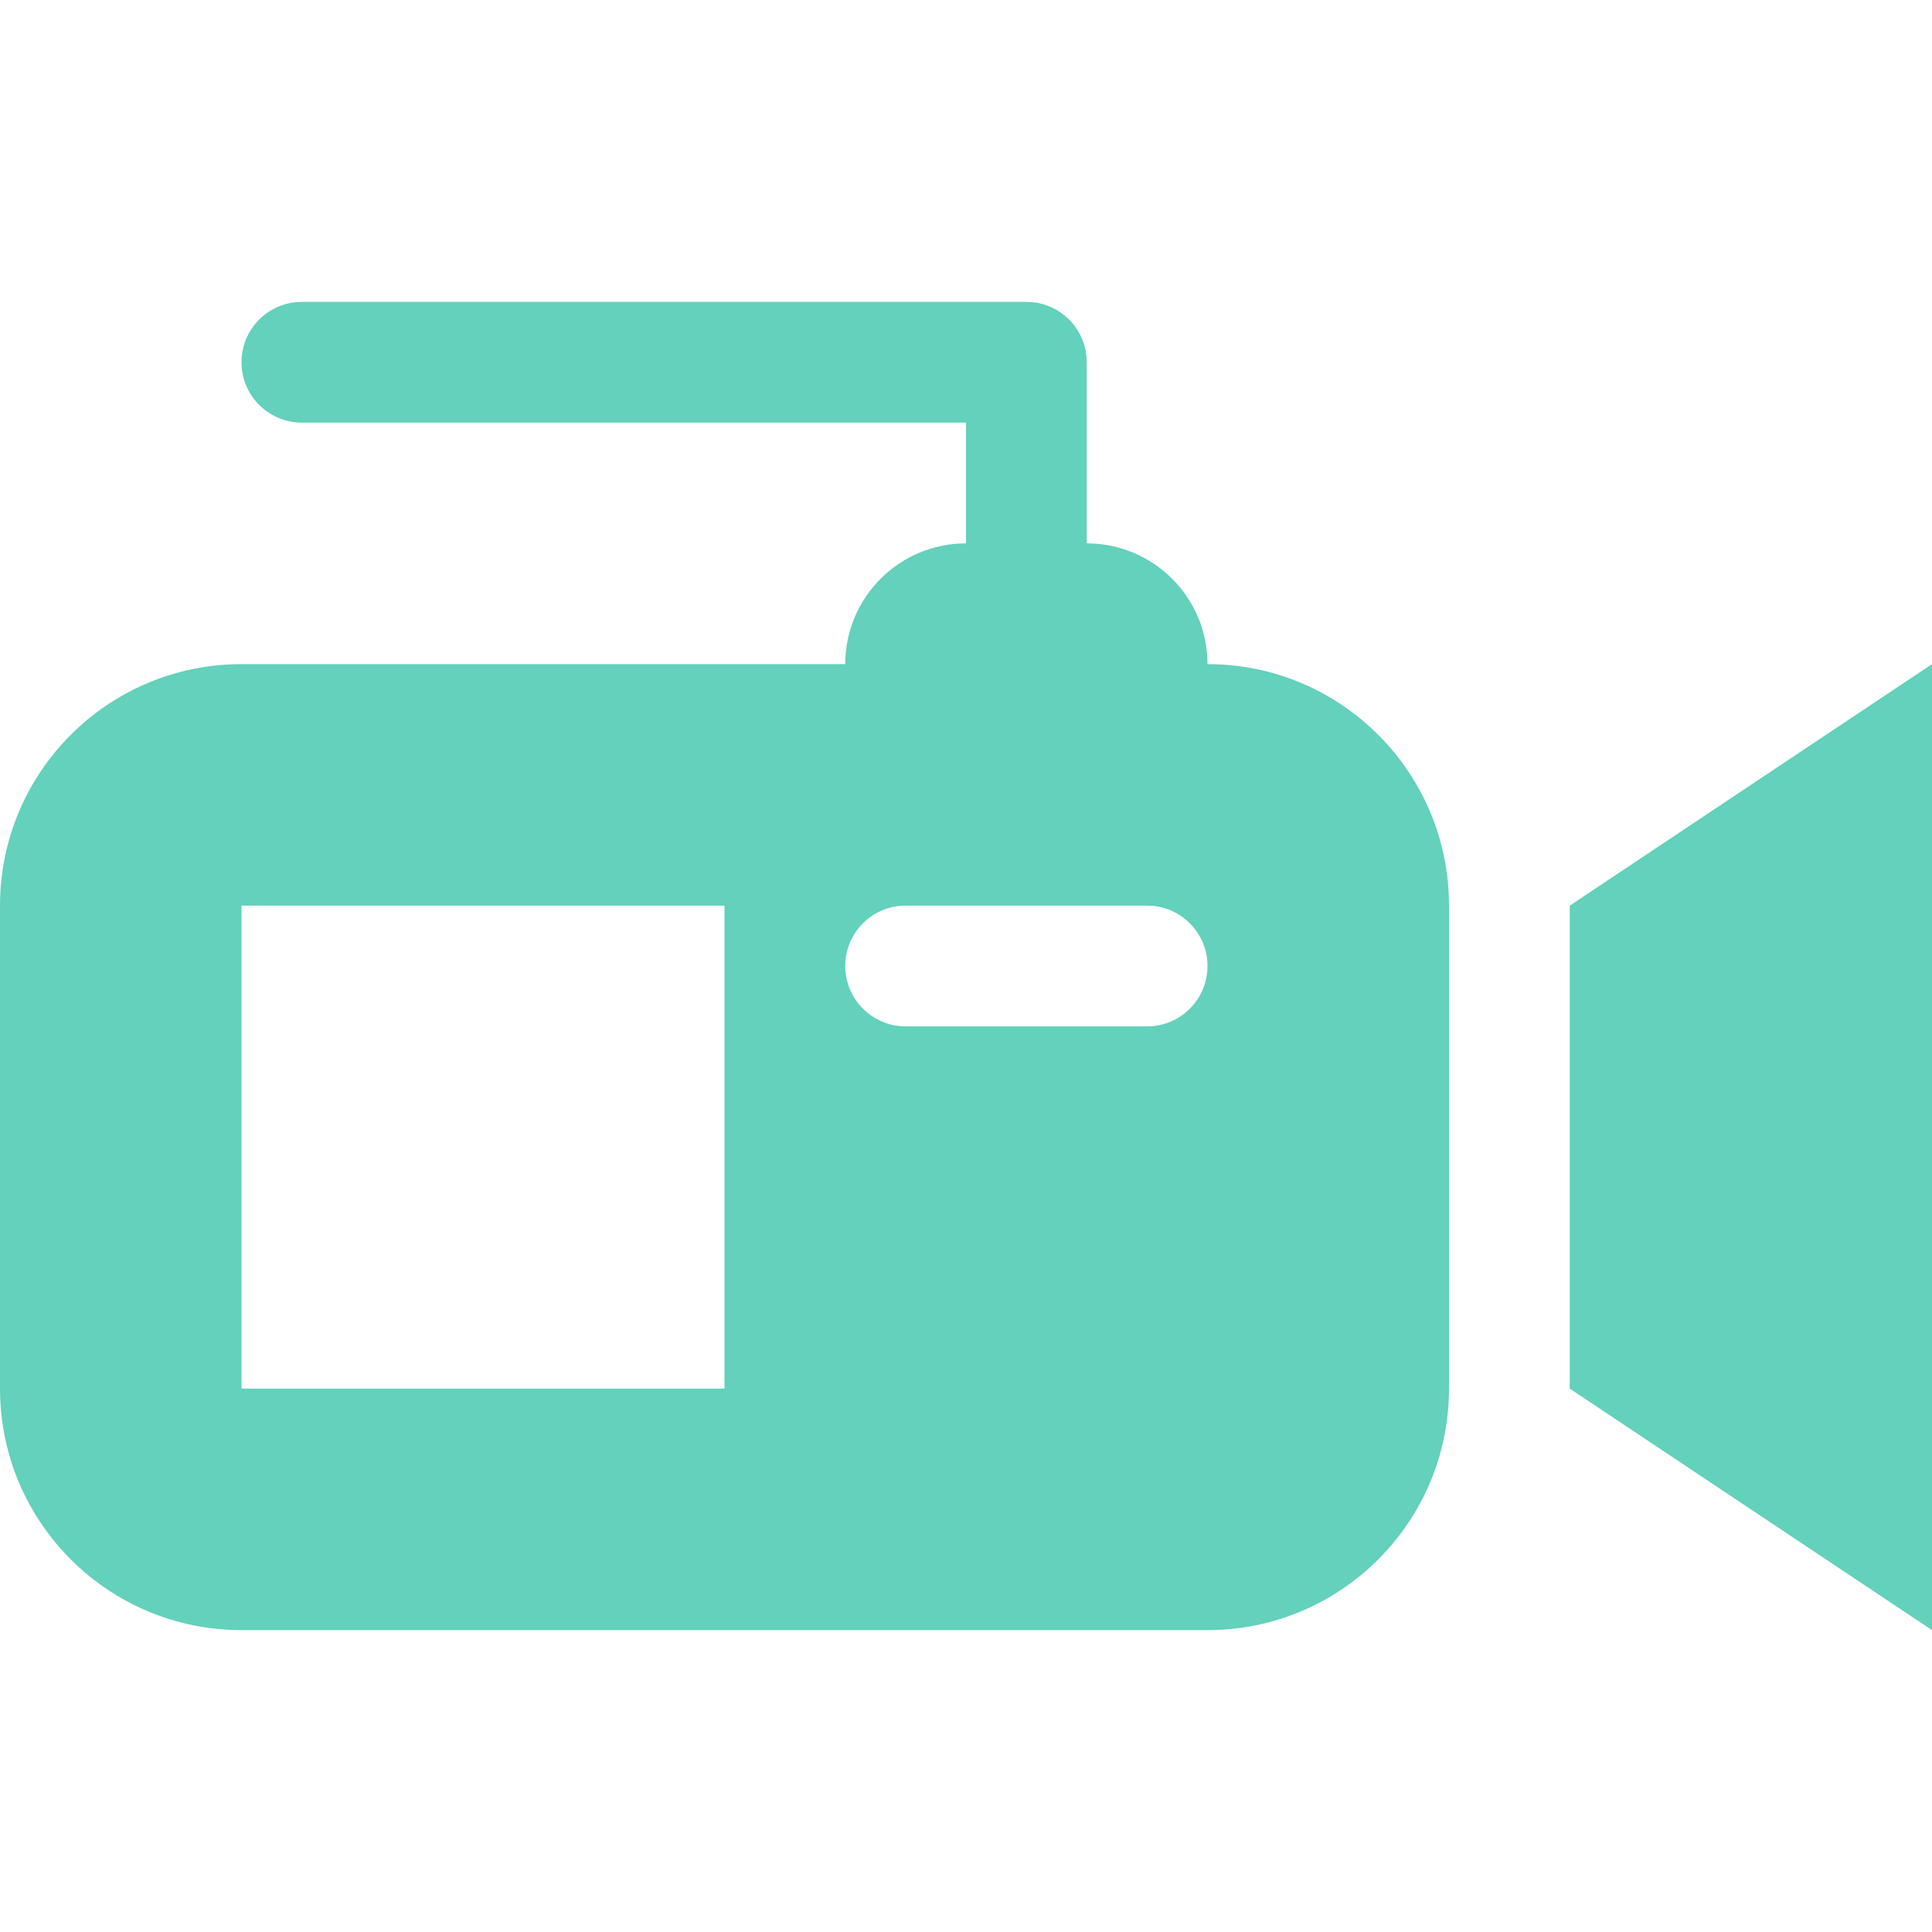
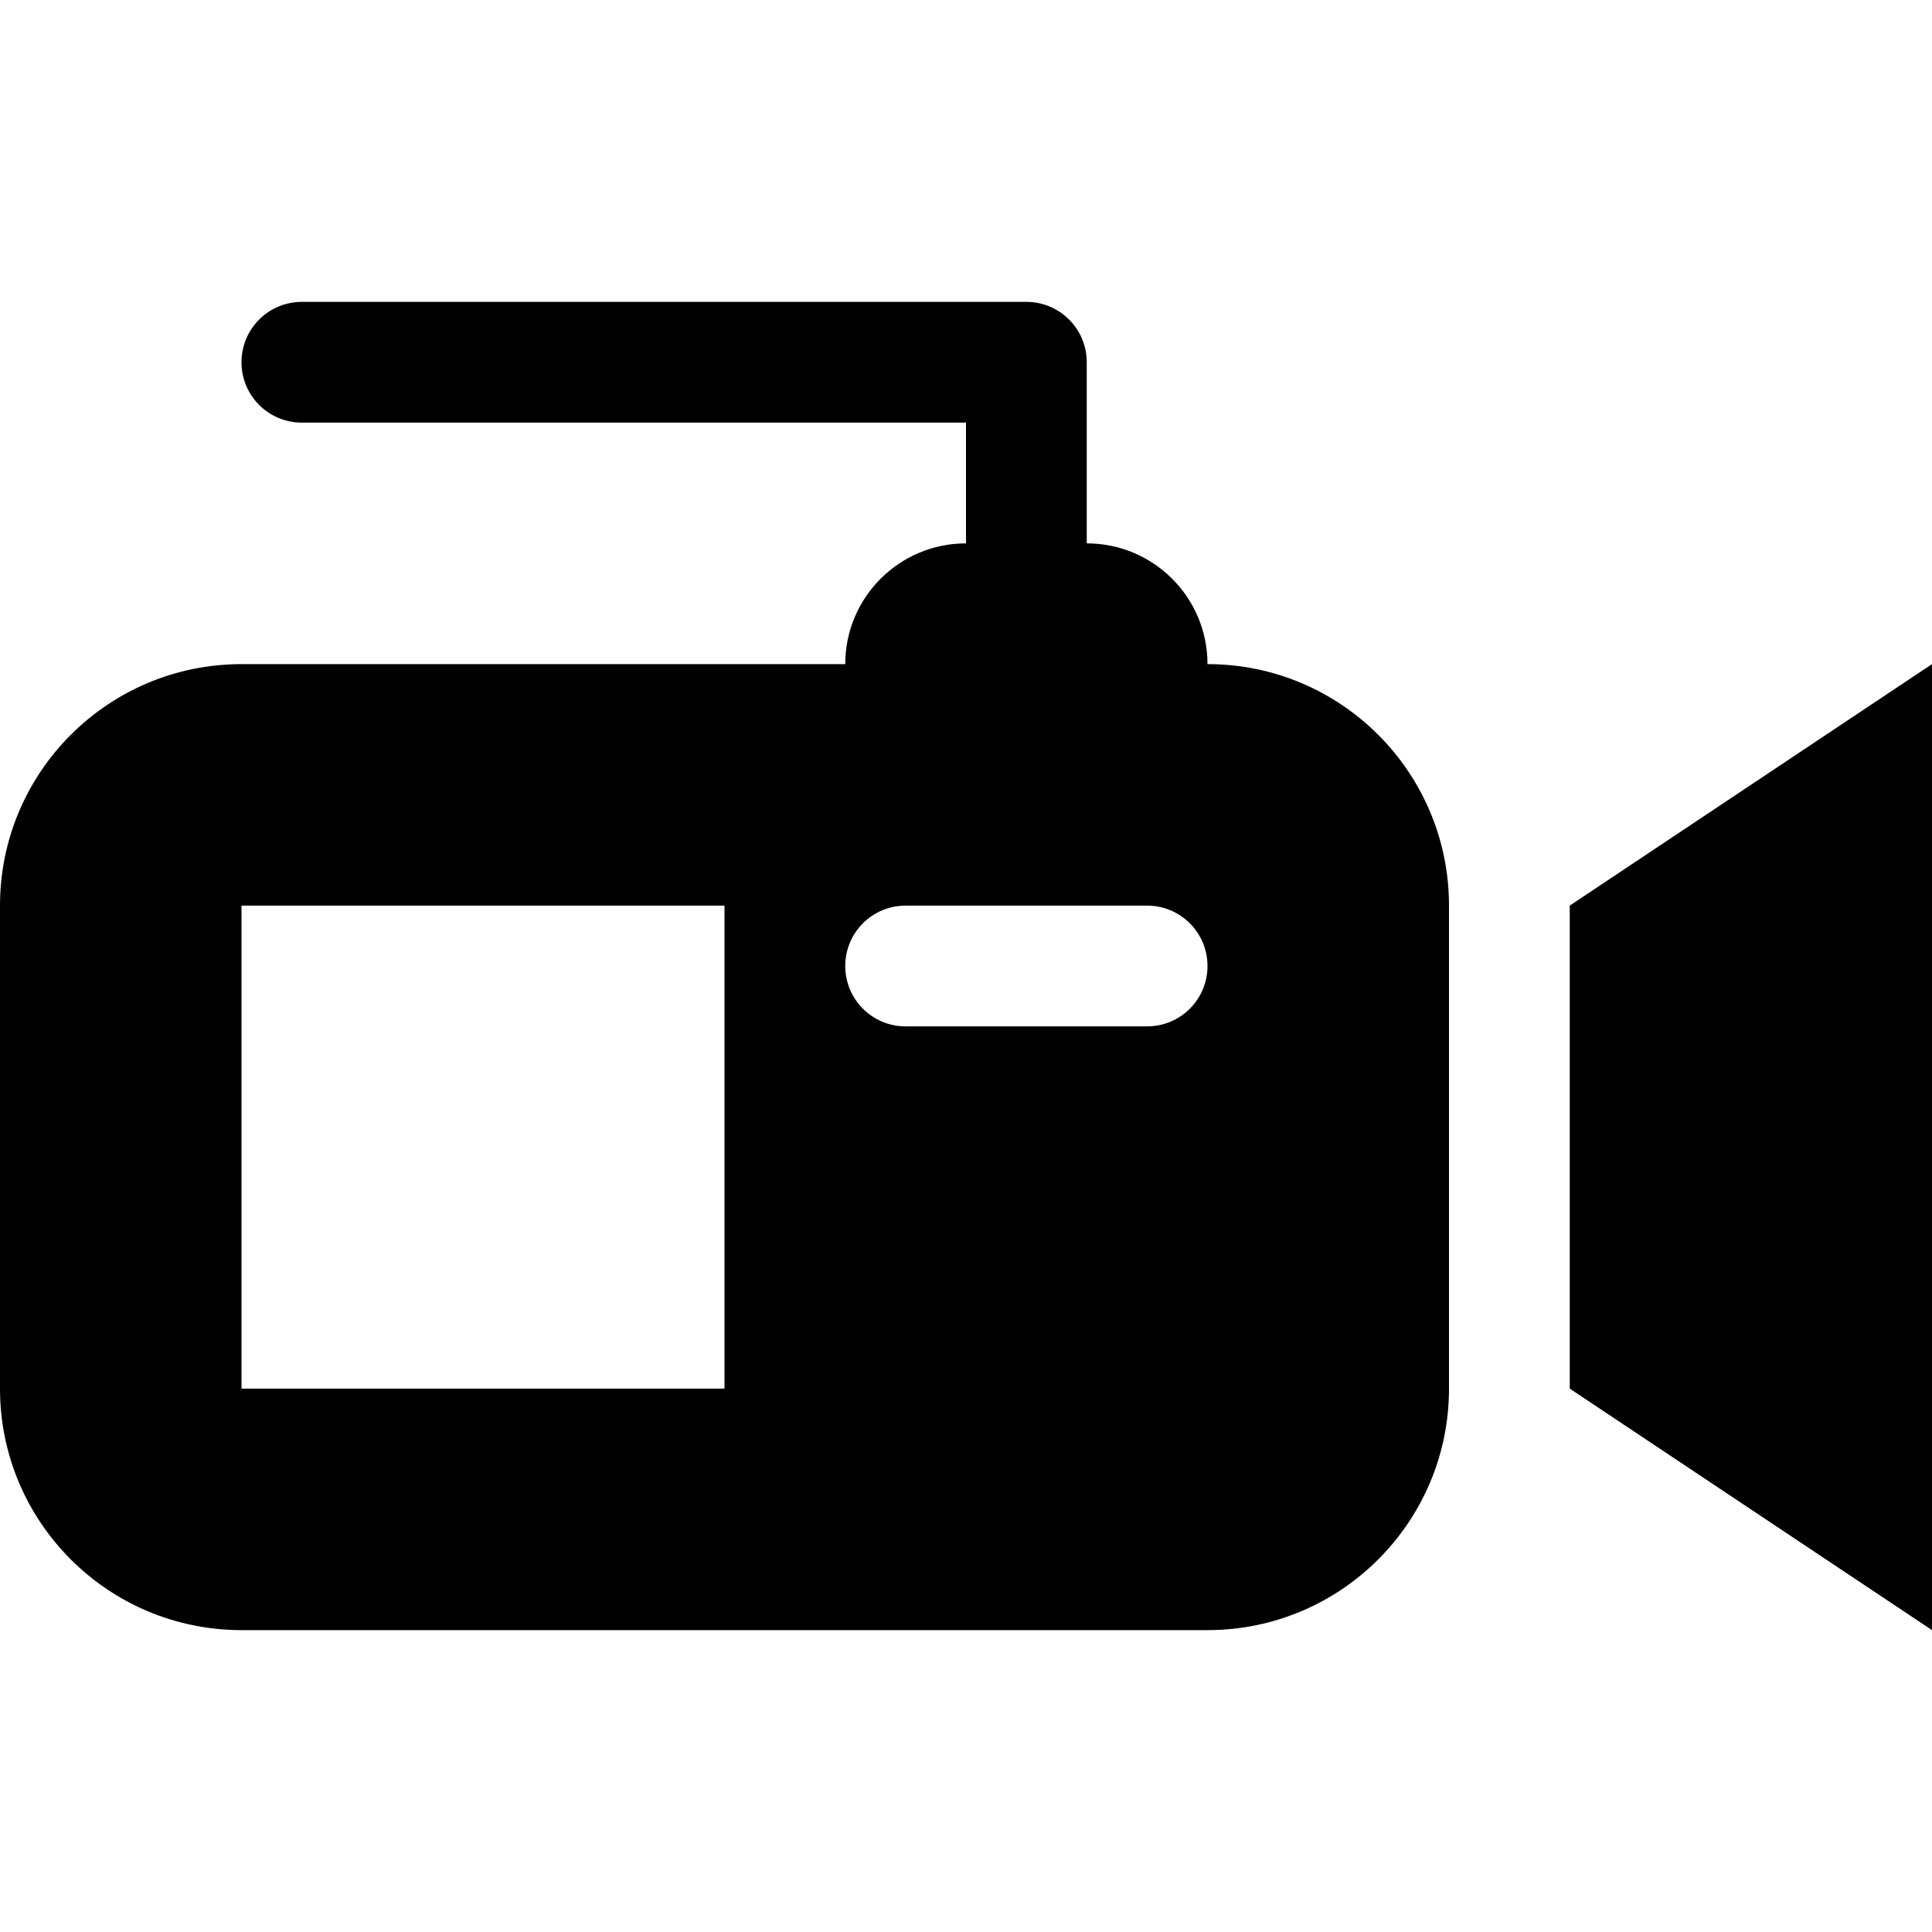
- <svg xmlns="http://www.w3.org/2000/svg" width="32" height="32">
-   <path fill="#63d1bb" d="M26 15l6-4v16l-6-4v-8zm-2 0v8a4 4 0 0 1-4 4H4a4 4 0 0 1-4-4v-8a4 4 0 0 1 4-4h10a2 2 0 0 1 2-2V7H5a1 1 0 1 1 0-2h12a1 1 0 0 1 1 1v3a2 2 0 0 1 2 2 4 4 0 0 1 4 4zm-12 0H4v8h8v-8zm8 1a1 1 0 0 0-1-1h-4a1 1 0 1 0 0 2h4a1 1 0 0 0 1-1z" />
+ <svg xmlns="http://www.w3.org/2000/svg" version="1.1" id="Layer_1" x="0px" y="0px" width="32px" height="32px" viewBox="0 0 32 32" enable-background="new 0 0 32 32" xml:space="preserve">
+   <g transform="translate(0 192)">
+     <path d="M26-177l6-4v16l-6-4V-177z M24-177v8c0,2.209-1.791,4-4,4H4c-2.209,0-4-1.791-4-4v-8c0-2.209,1.791-4,4-4h10 c0-1.105,0.895-2,2-2v-2H5c-0.553,0-1-0.447-1-1s0.447-1,1-1h12c0.553,0,1,0.447,1,1v3c1.105,0,2,0.895,2,2 C22.209-181,24-179.209,24-177z M12-177H4v8h8V-177z M20-176c0-0.553-0.447-1-1-1h-4c-0.553,0-1,0.447-1,1s0.447,1,1,1h4 C19.553-175,20-175.447,20-176z" />
+   </g>
</svg>
